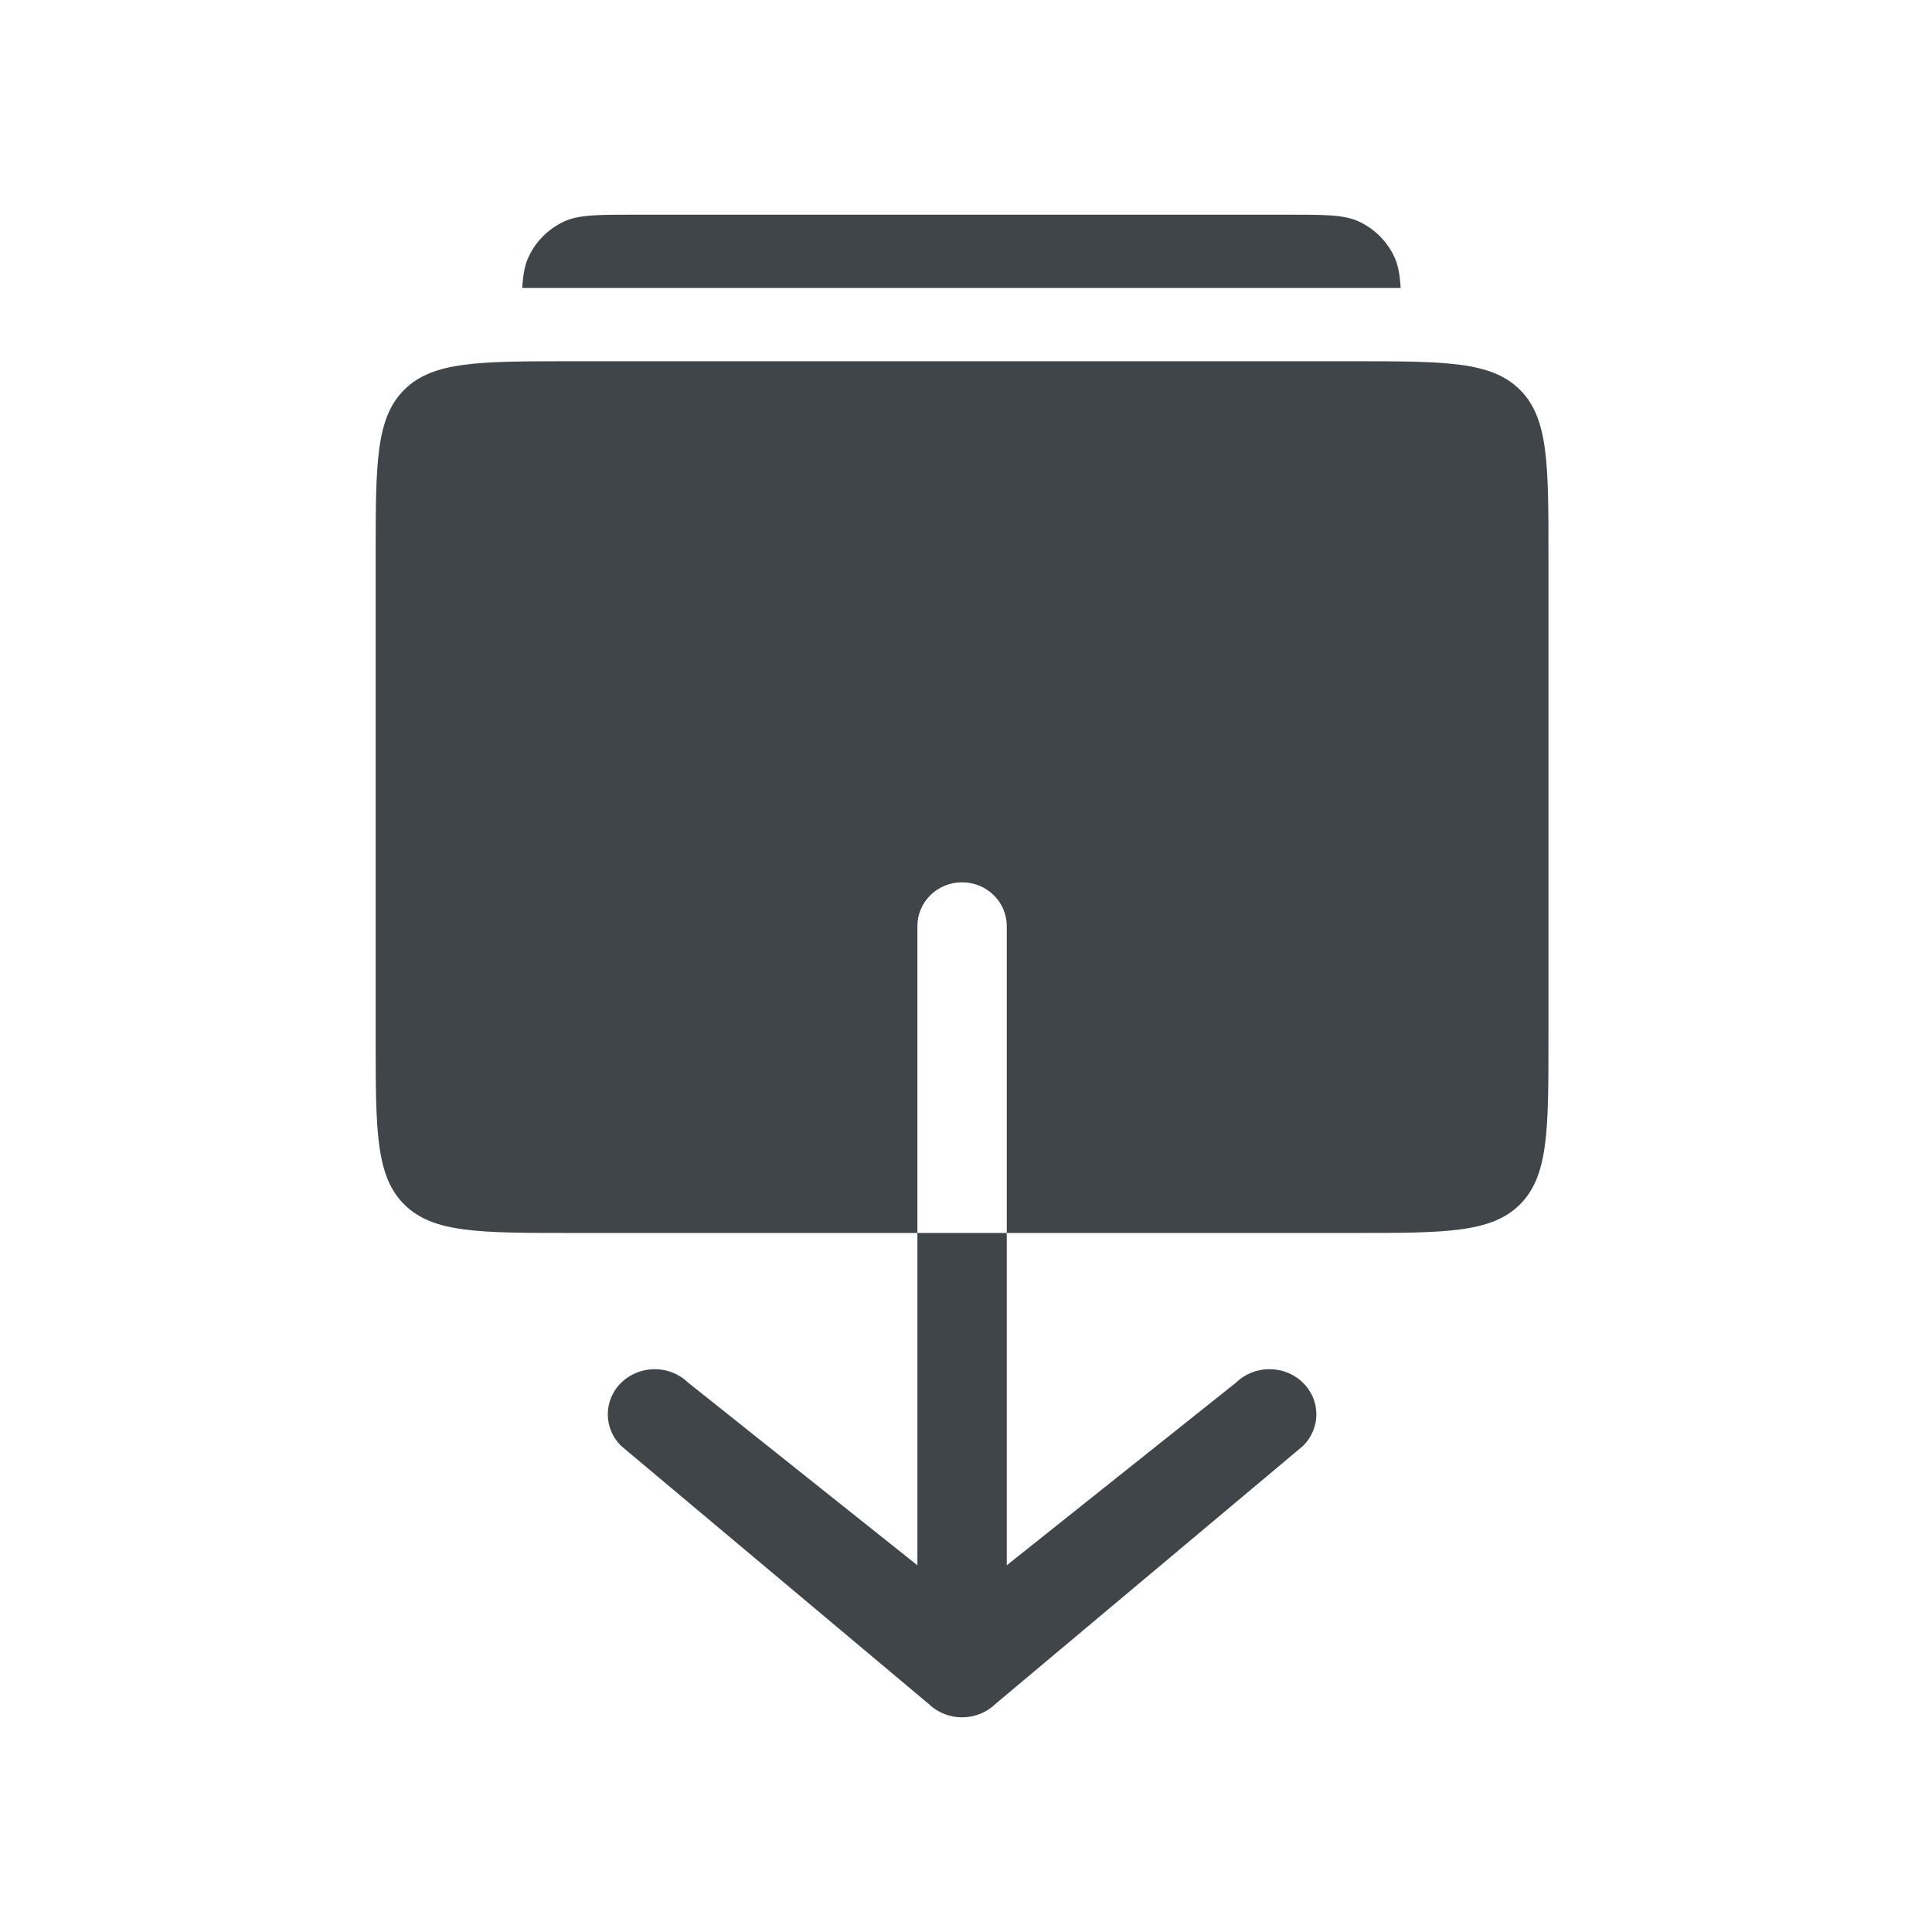
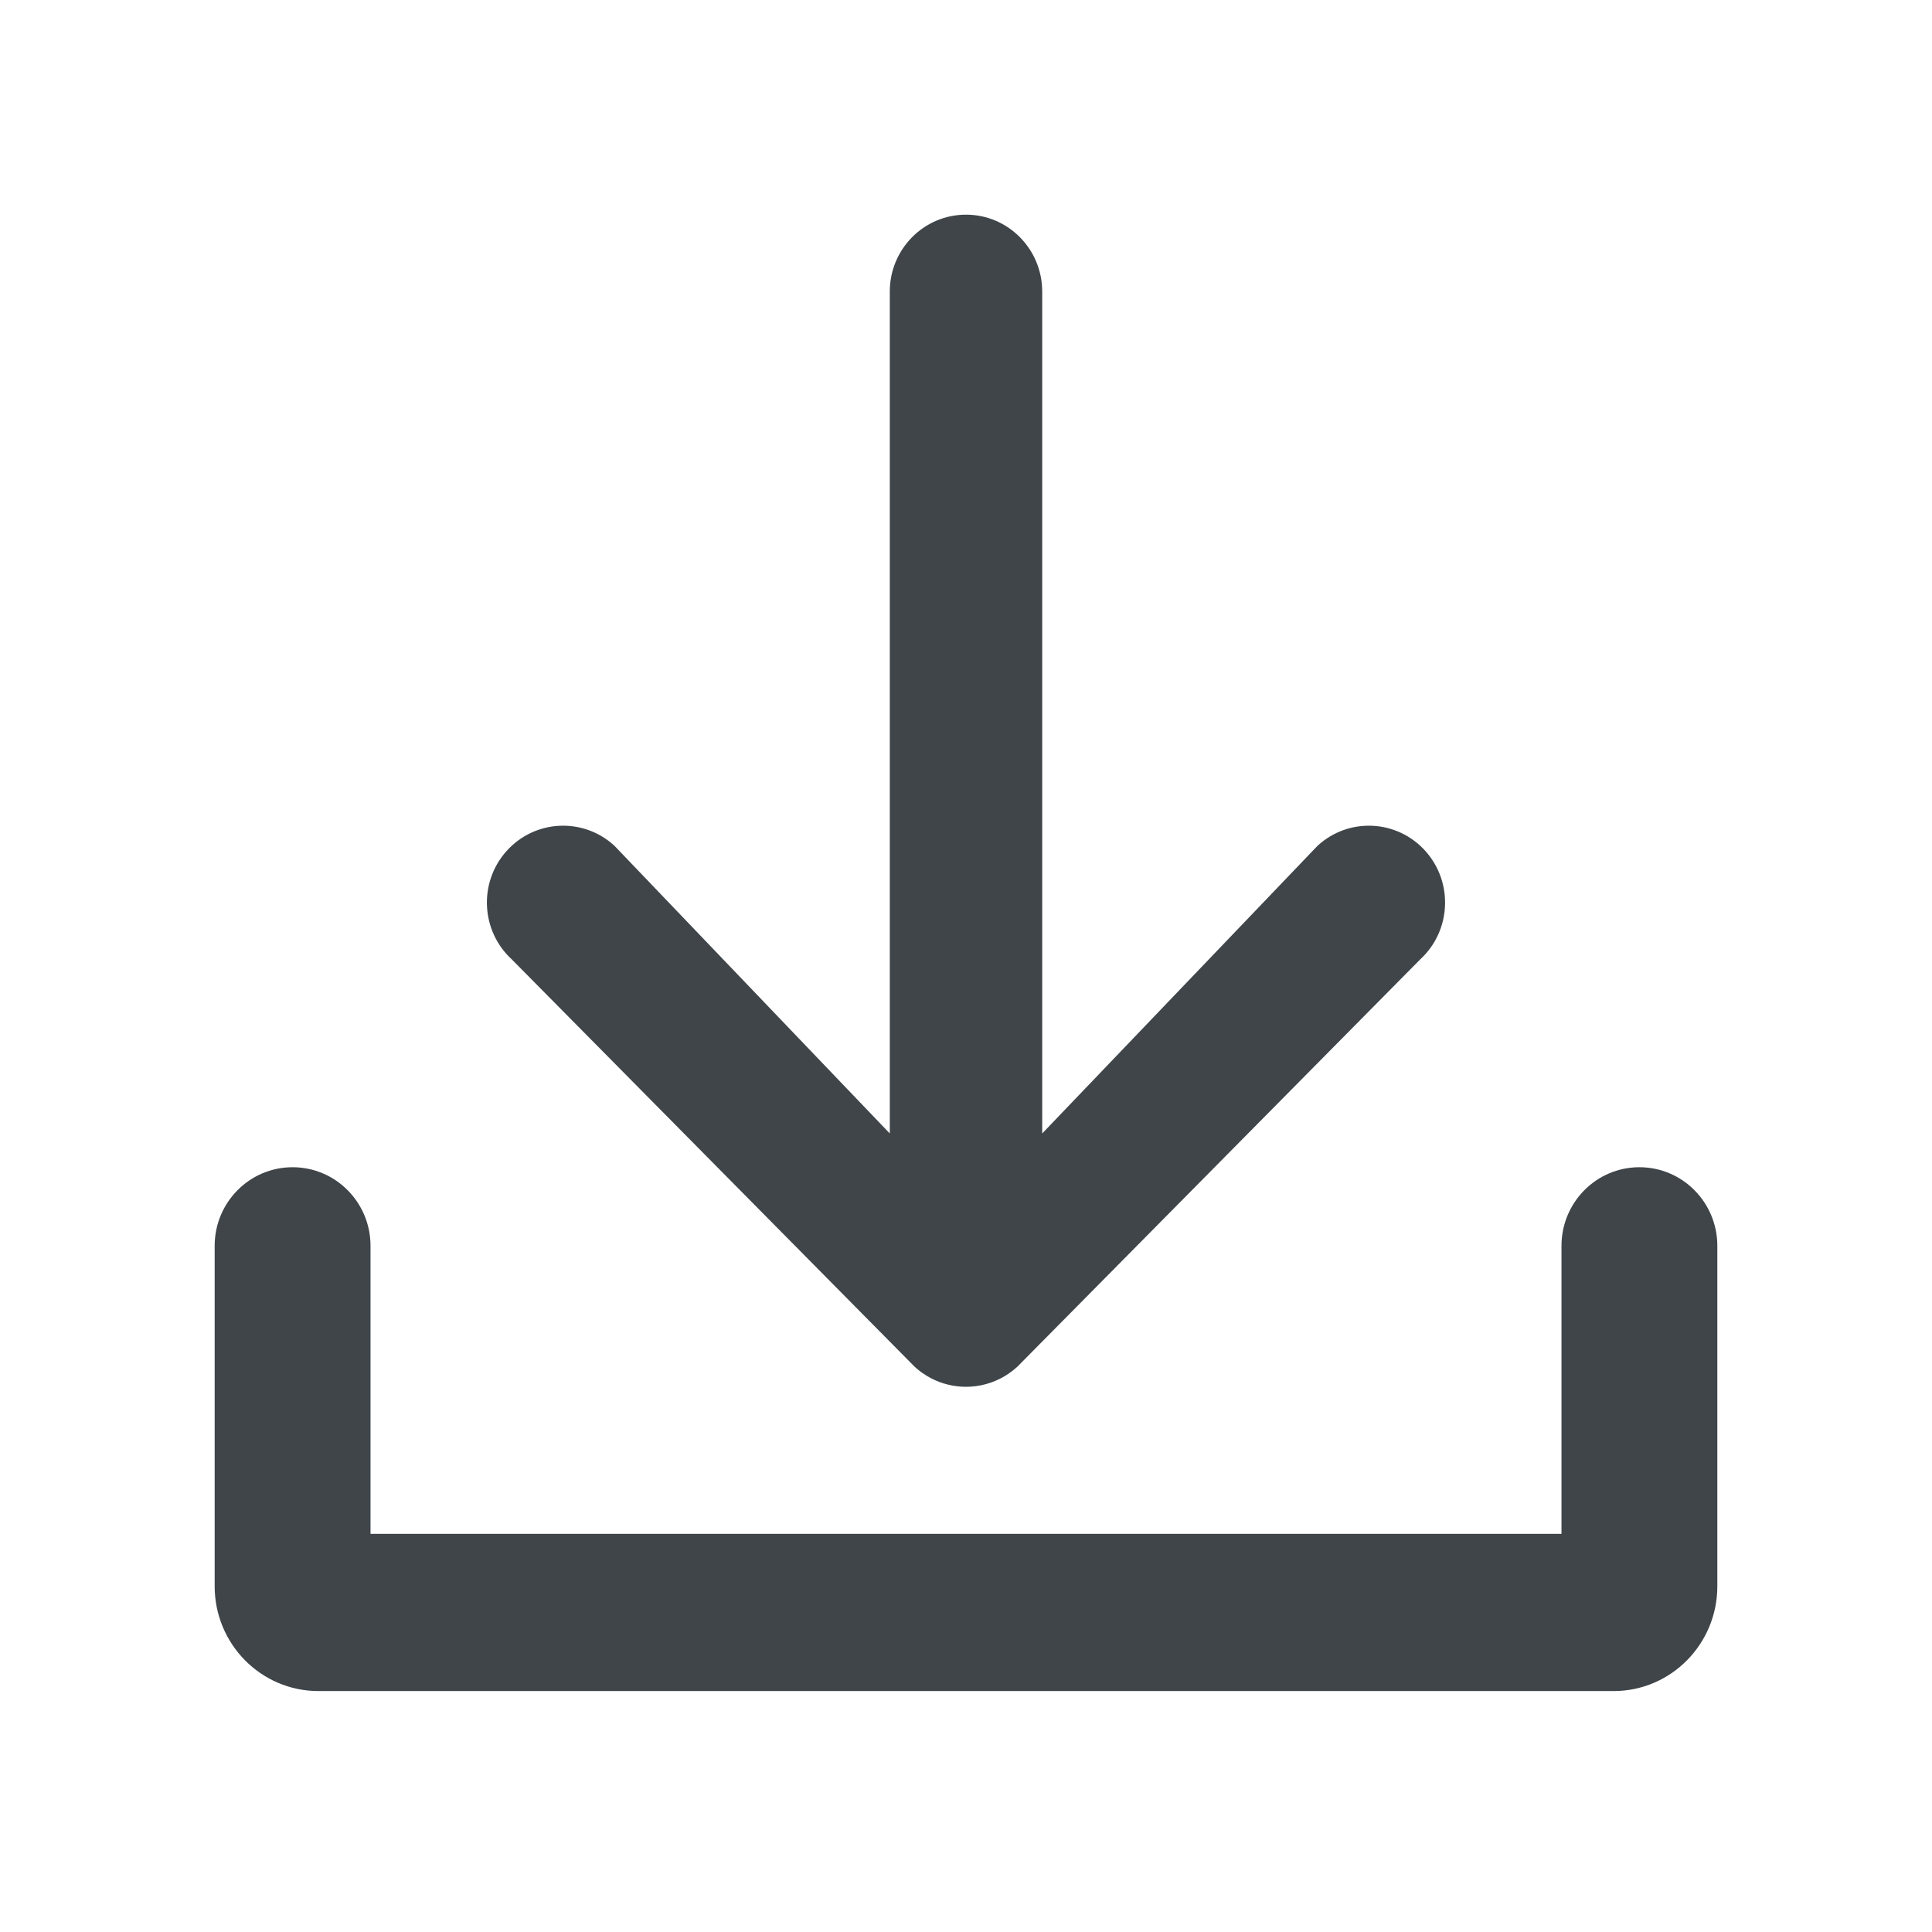
<svg xmlns="http://www.w3.org/2000/svg" width="72" height="72" viewBox="0 0 72 72" fill="none">
-   <path d="M52.198 10.732H19.463C19.492 10.232 19.556 9.875 19.701 9.569C19.971 8.993 20.434 8.531 21.009 8.26C21.562 8 22.275 8 23.702 8H47.959C49.386 8 50.1 8 50.652 8.26C51.228 8.531 51.69 8.993 51.961 9.569C52.105 9.875 52.169 10.232 52.198 10.732Z" fill="#3F4549" />
-   <path d="M57.707 20.699V38.713C57.707 42.124 57.707 43.829 56.641 44.889C55.574 45.949 53.857 45.949 50.423 45.949H37.519V34.51C37.519 33.61 36.773 32.881 35.854 32.881C34.934 32.881 34.189 33.61 34.189 34.51V45.949H21.285C17.851 45.949 16.134 45.949 15.067 44.889C14 43.829 14 42.124 14 38.713V20.699C14 17.288 14 15.583 15.067 14.523C16.134 13.463 17.851 13.463 21.285 13.463H50.423C53.857 13.463 55.574 13.463 56.641 14.523C57.707 15.583 57.707 17.288 57.707 20.699Z" fill="#3F4549" />
-   <path d="M34.189 45.949L34.189 58.334L25.635 51.518C24.952 50.861 23.845 50.861 23.163 51.518C22.48 52.175 22.48 53.24 23.163 53.898L34.617 63.507C35.3 64.164 36.407 64.164 37.09 63.507L48.545 53.898C49.228 53.24 49.228 52.175 48.545 51.518C47.862 50.861 46.755 50.861 46.072 51.518L37.519 58.334L37.519 45.949H34.189Z" fill="#3F4549" />
+   <path fill-rule="evenodd" clip-rule="evenodd" d="M35.854 51.678C35.375 51.653 34.927 51.509 34.539 51.274C34.417 51.2 34.3 51.117 34.191 51.025C34.158 50.998 34.126 50.97 34.094 50.941L34.083 50.931L19.071 35.752C17.919 34.692 17.83 32.893 18.872 31.722C19.921 30.544 21.72 30.447 22.887 31.509L22.902 31.523L33.16 42.241V10.865C33.16 9.289 34.425 8 36 8C37.574 8 38.84 9.289 38.84 10.865V42.241L49.098 31.523L49.113 31.509C50.279 30.447 52.078 30.544 53.127 31.722C54.169 32.893 54.08 34.692 52.929 35.752L37.913 50.934L37.902 50.944C37.804 51.033 37.7 51.115 37.59 51.19C37.176 51.473 36.683 51.649 36.152 51.678C36.101 51.68 36.051 51.682 36 51.682C35.951 51.682 35.902 51.68 35.854 51.678ZM13.808 46.428C13.808 44.817 12.514 43.499 10.904 43.499C9.294 43.499 8 44.817 8 46.428V59.115C8 61.266 9.726 63.021 11.869 63.021H60.131C62.274 63.021 64 61.266 64 59.115V46.428C64 44.817 62.706 43.499 61.096 43.499C59.486 43.499 58.192 44.817 58.192 46.428V57.162H13.808V46.428ZM58.779 57.749H13.22V46.428L13.22 57.749L58.779 57.749Z" fill="#3F4549" />
</svg>
